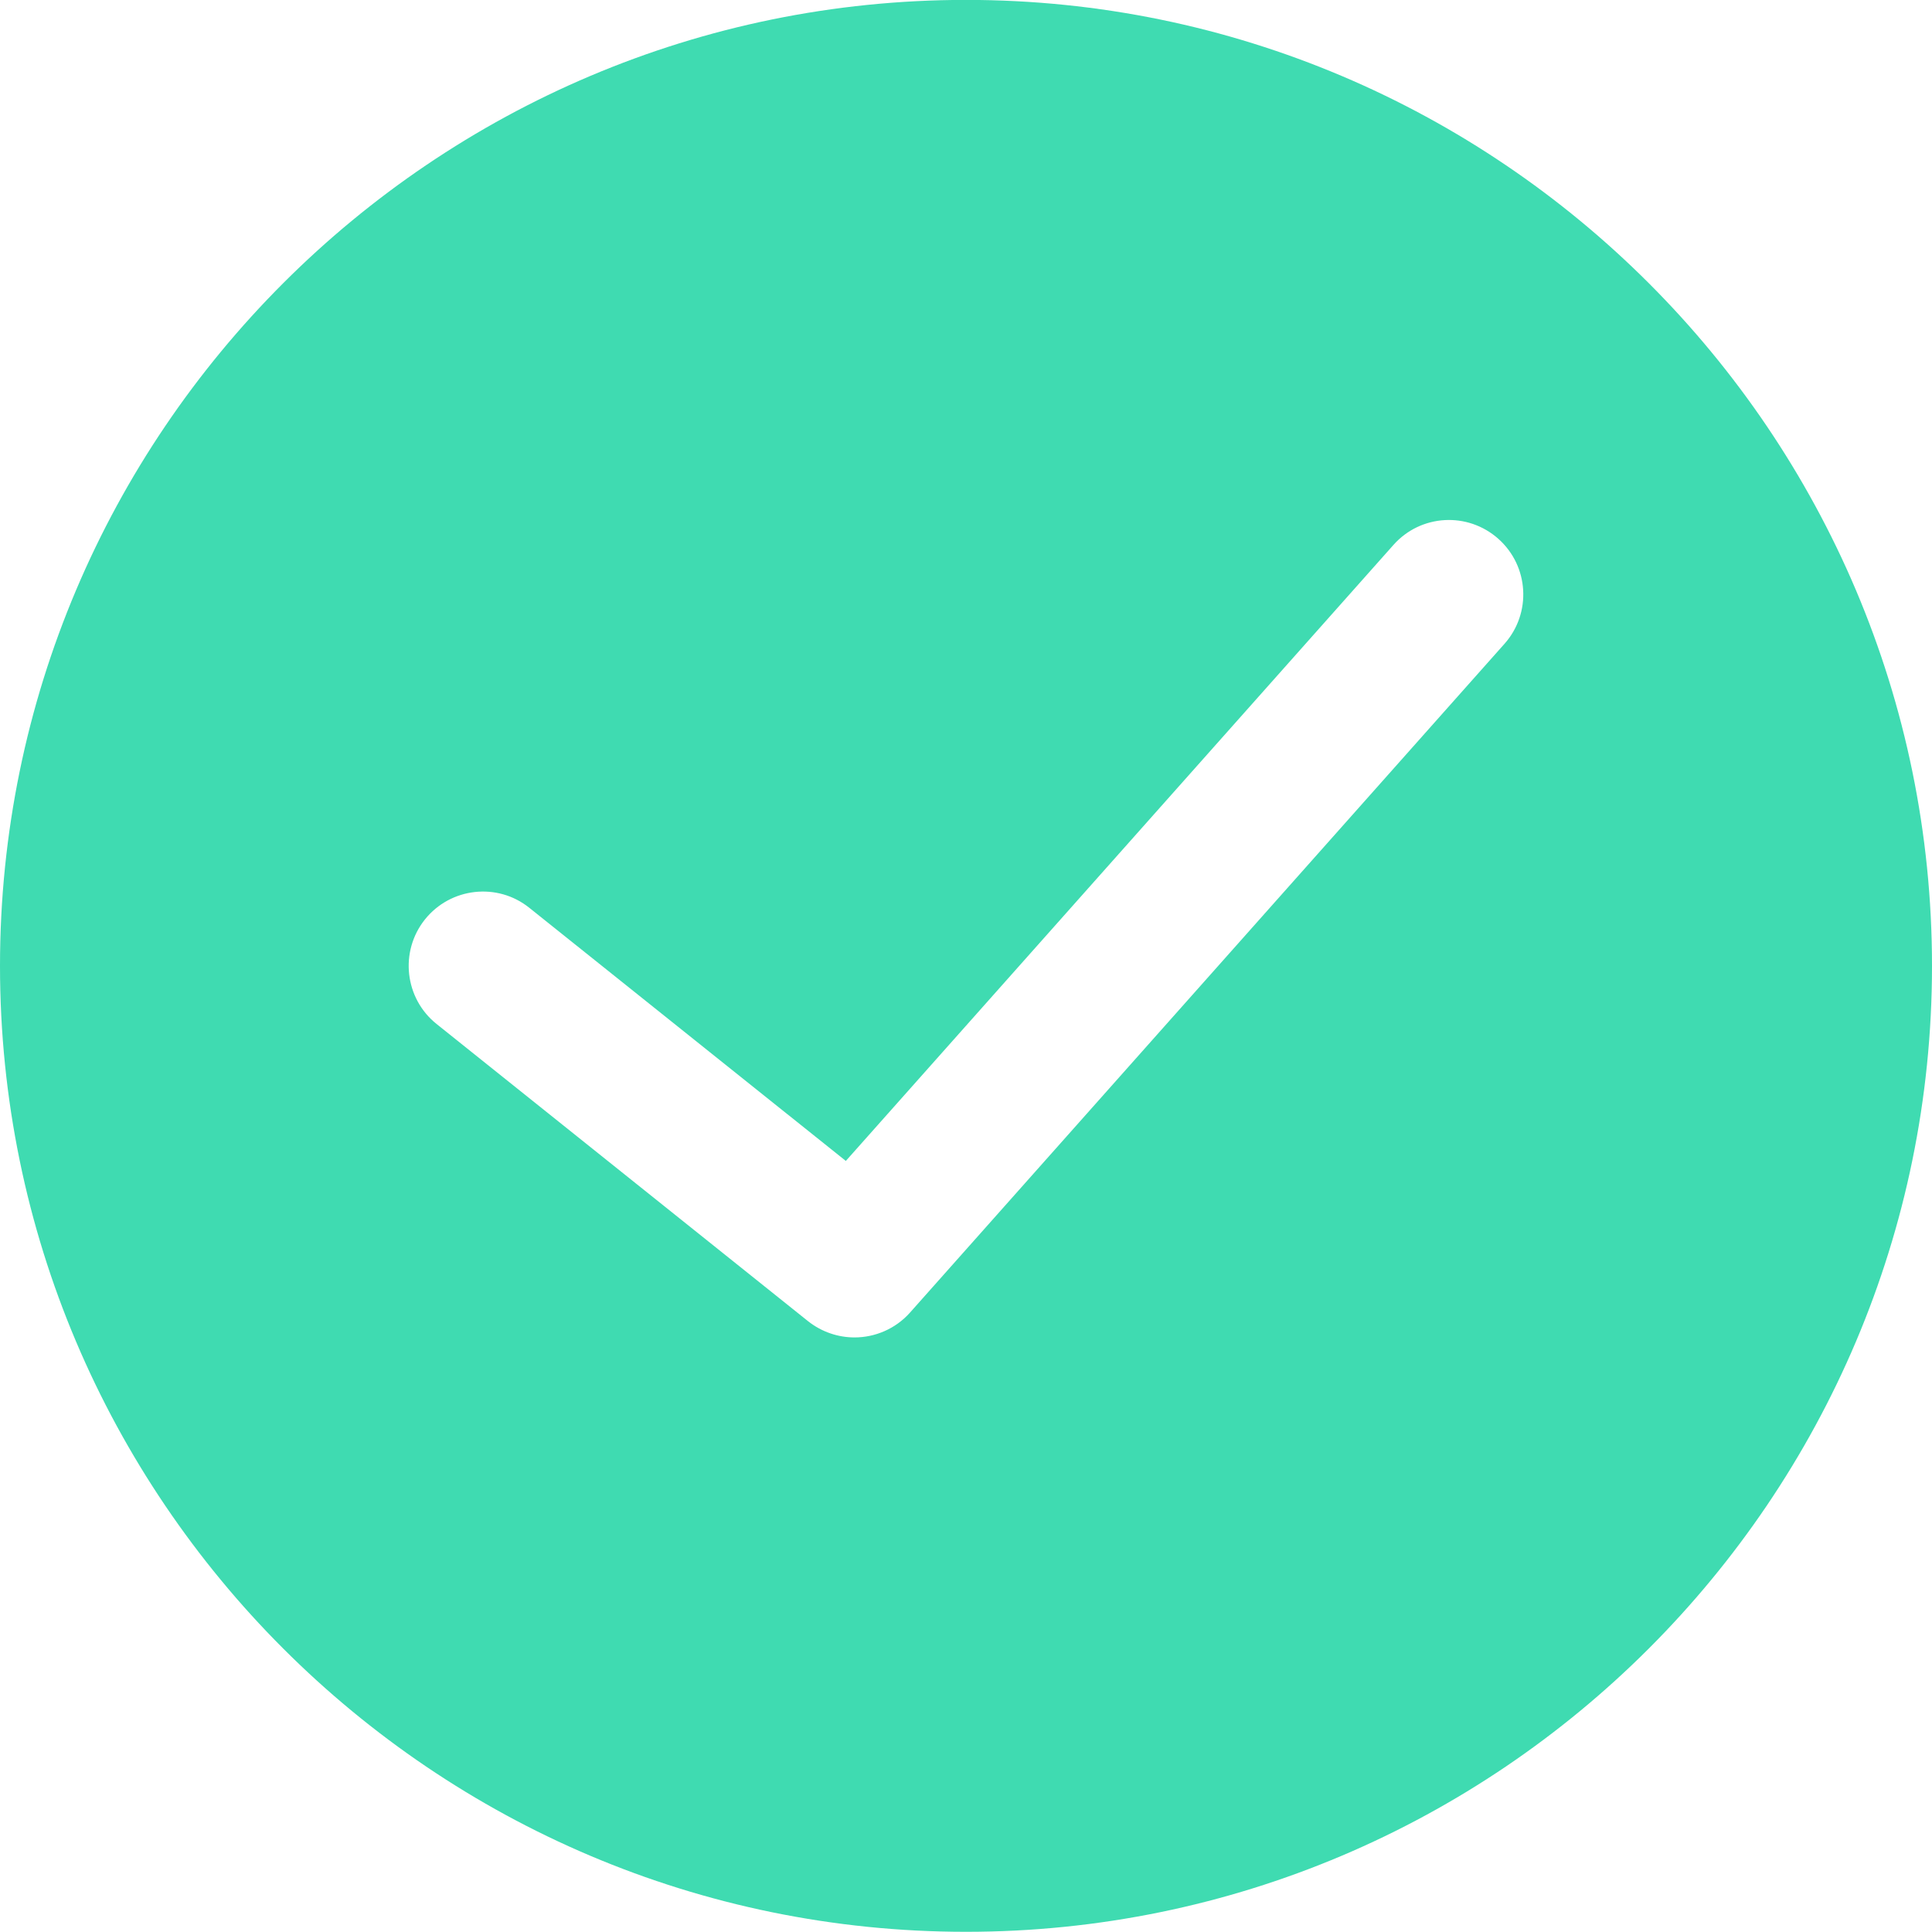
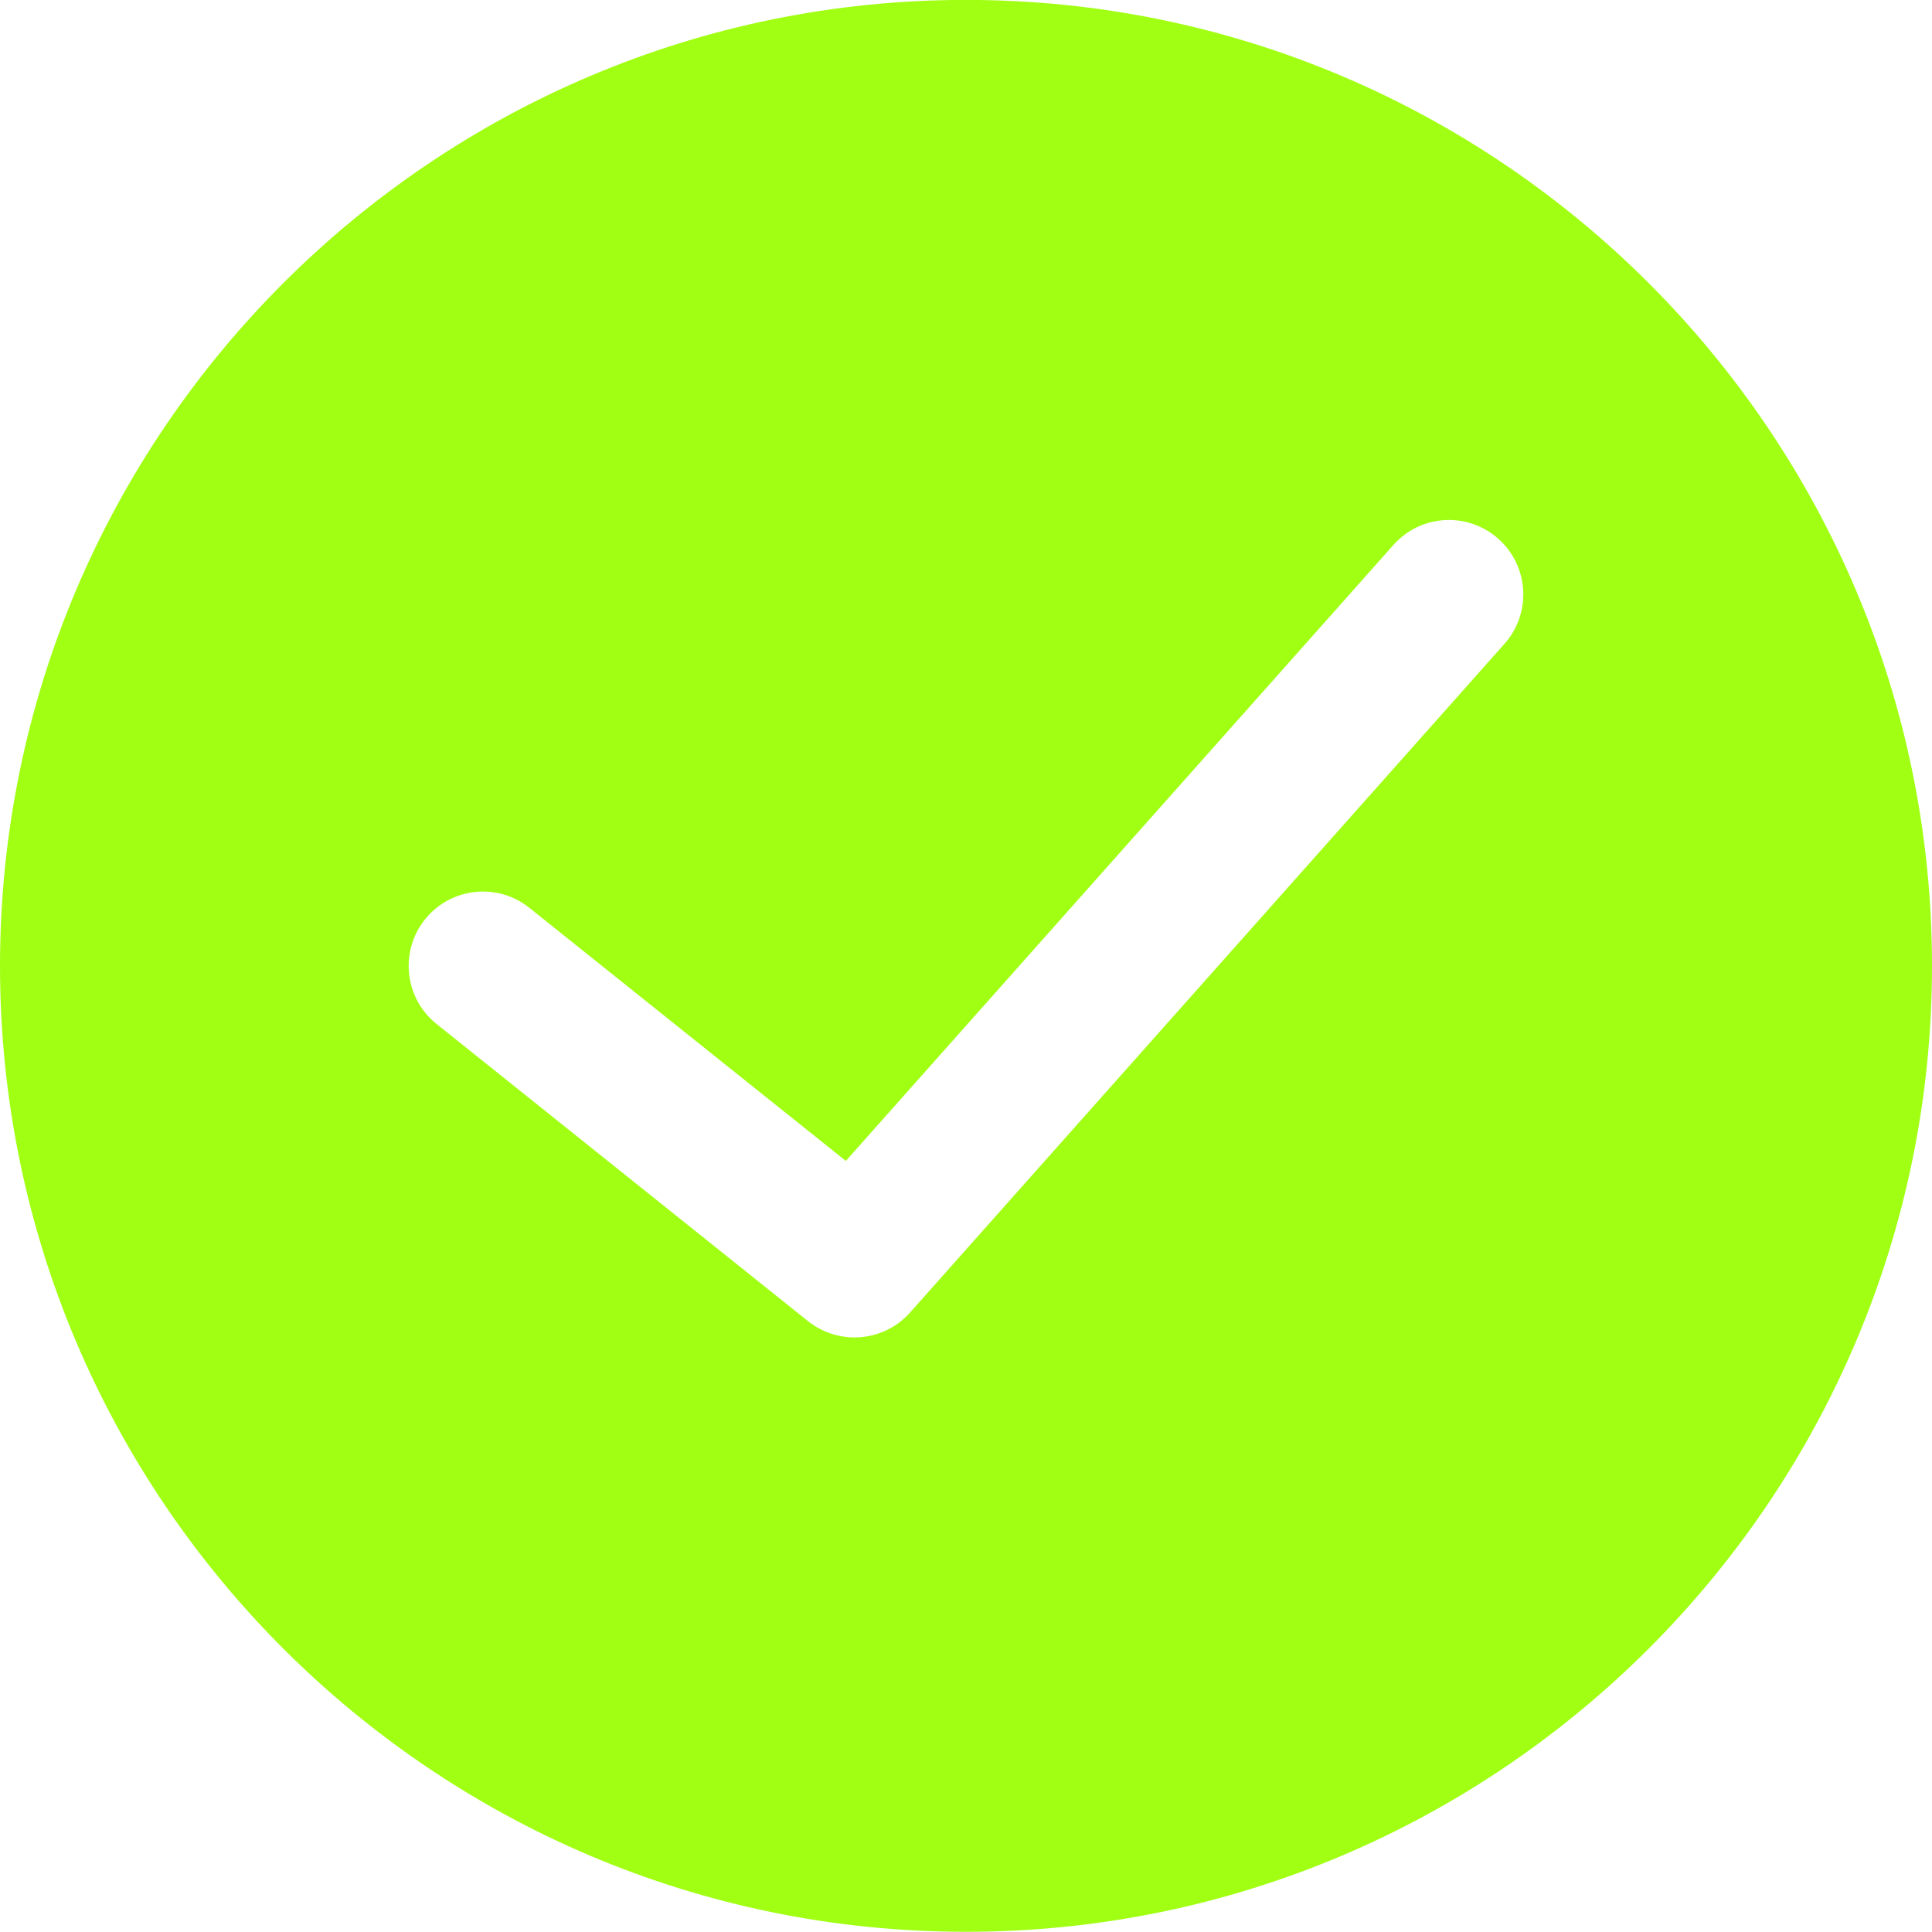
<svg xmlns="http://www.w3.org/2000/svg" width="20" height="20" viewBox="0 0 20 20" fill="none">
-   <path fill-rule="evenodd" clip-rule="evenodd" d="M10 -0.001C4.486 -0.001 0 4.484 0 9.999C0 15.513 4.486 19.998 10 19.998C15.514 19.998 20 15.513 20 9.999C20 4.484 15.514 -0.001 10 -0.001ZM15.575 6.664L9.421 13.587C9.27 13.757 9.058 13.845 8.846 13.845C8.677 13.845 8.507 13.789 8.365 13.677L4.519 10.6C4.188 10.335 4.134 9.85 4.399 9.518C4.664 9.187 5.149 9.132 5.48 9.398L8.756 12.018L14.425 5.641C14.707 5.323 15.193 5.295 15.511 5.578C15.828 5.86 15.857 6.346 15.575 6.664Z" fill="#3FDBB1" />
+   <path fill-rule="evenodd" clip-rule="evenodd" d="M10 -0.001C4.486 -0.001 0 4.484 0 9.999C0 15.513 4.486 19.998 10 19.998C15.514 19.998 20 15.513 20 9.999C20 4.484 15.514 -0.001 10 -0.001ZM15.575 6.664L9.421 13.587C9.27 13.757 9.058 13.845 8.846 13.845C8.677 13.845 8.507 13.789 8.365 13.677L4.519 10.6C4.188 10.335 4.134 9.85 4.399 9.518C4.664 9.187 5.149 9.132 5.48 9.398L8.756 12.018L14.425 5.641C14.707 5.323 15.193 5.295 15.511 5.578C15.828 5.86 15.857 6.346 15.575 6.664Z" fill="#a1ff14" />
</svg>
